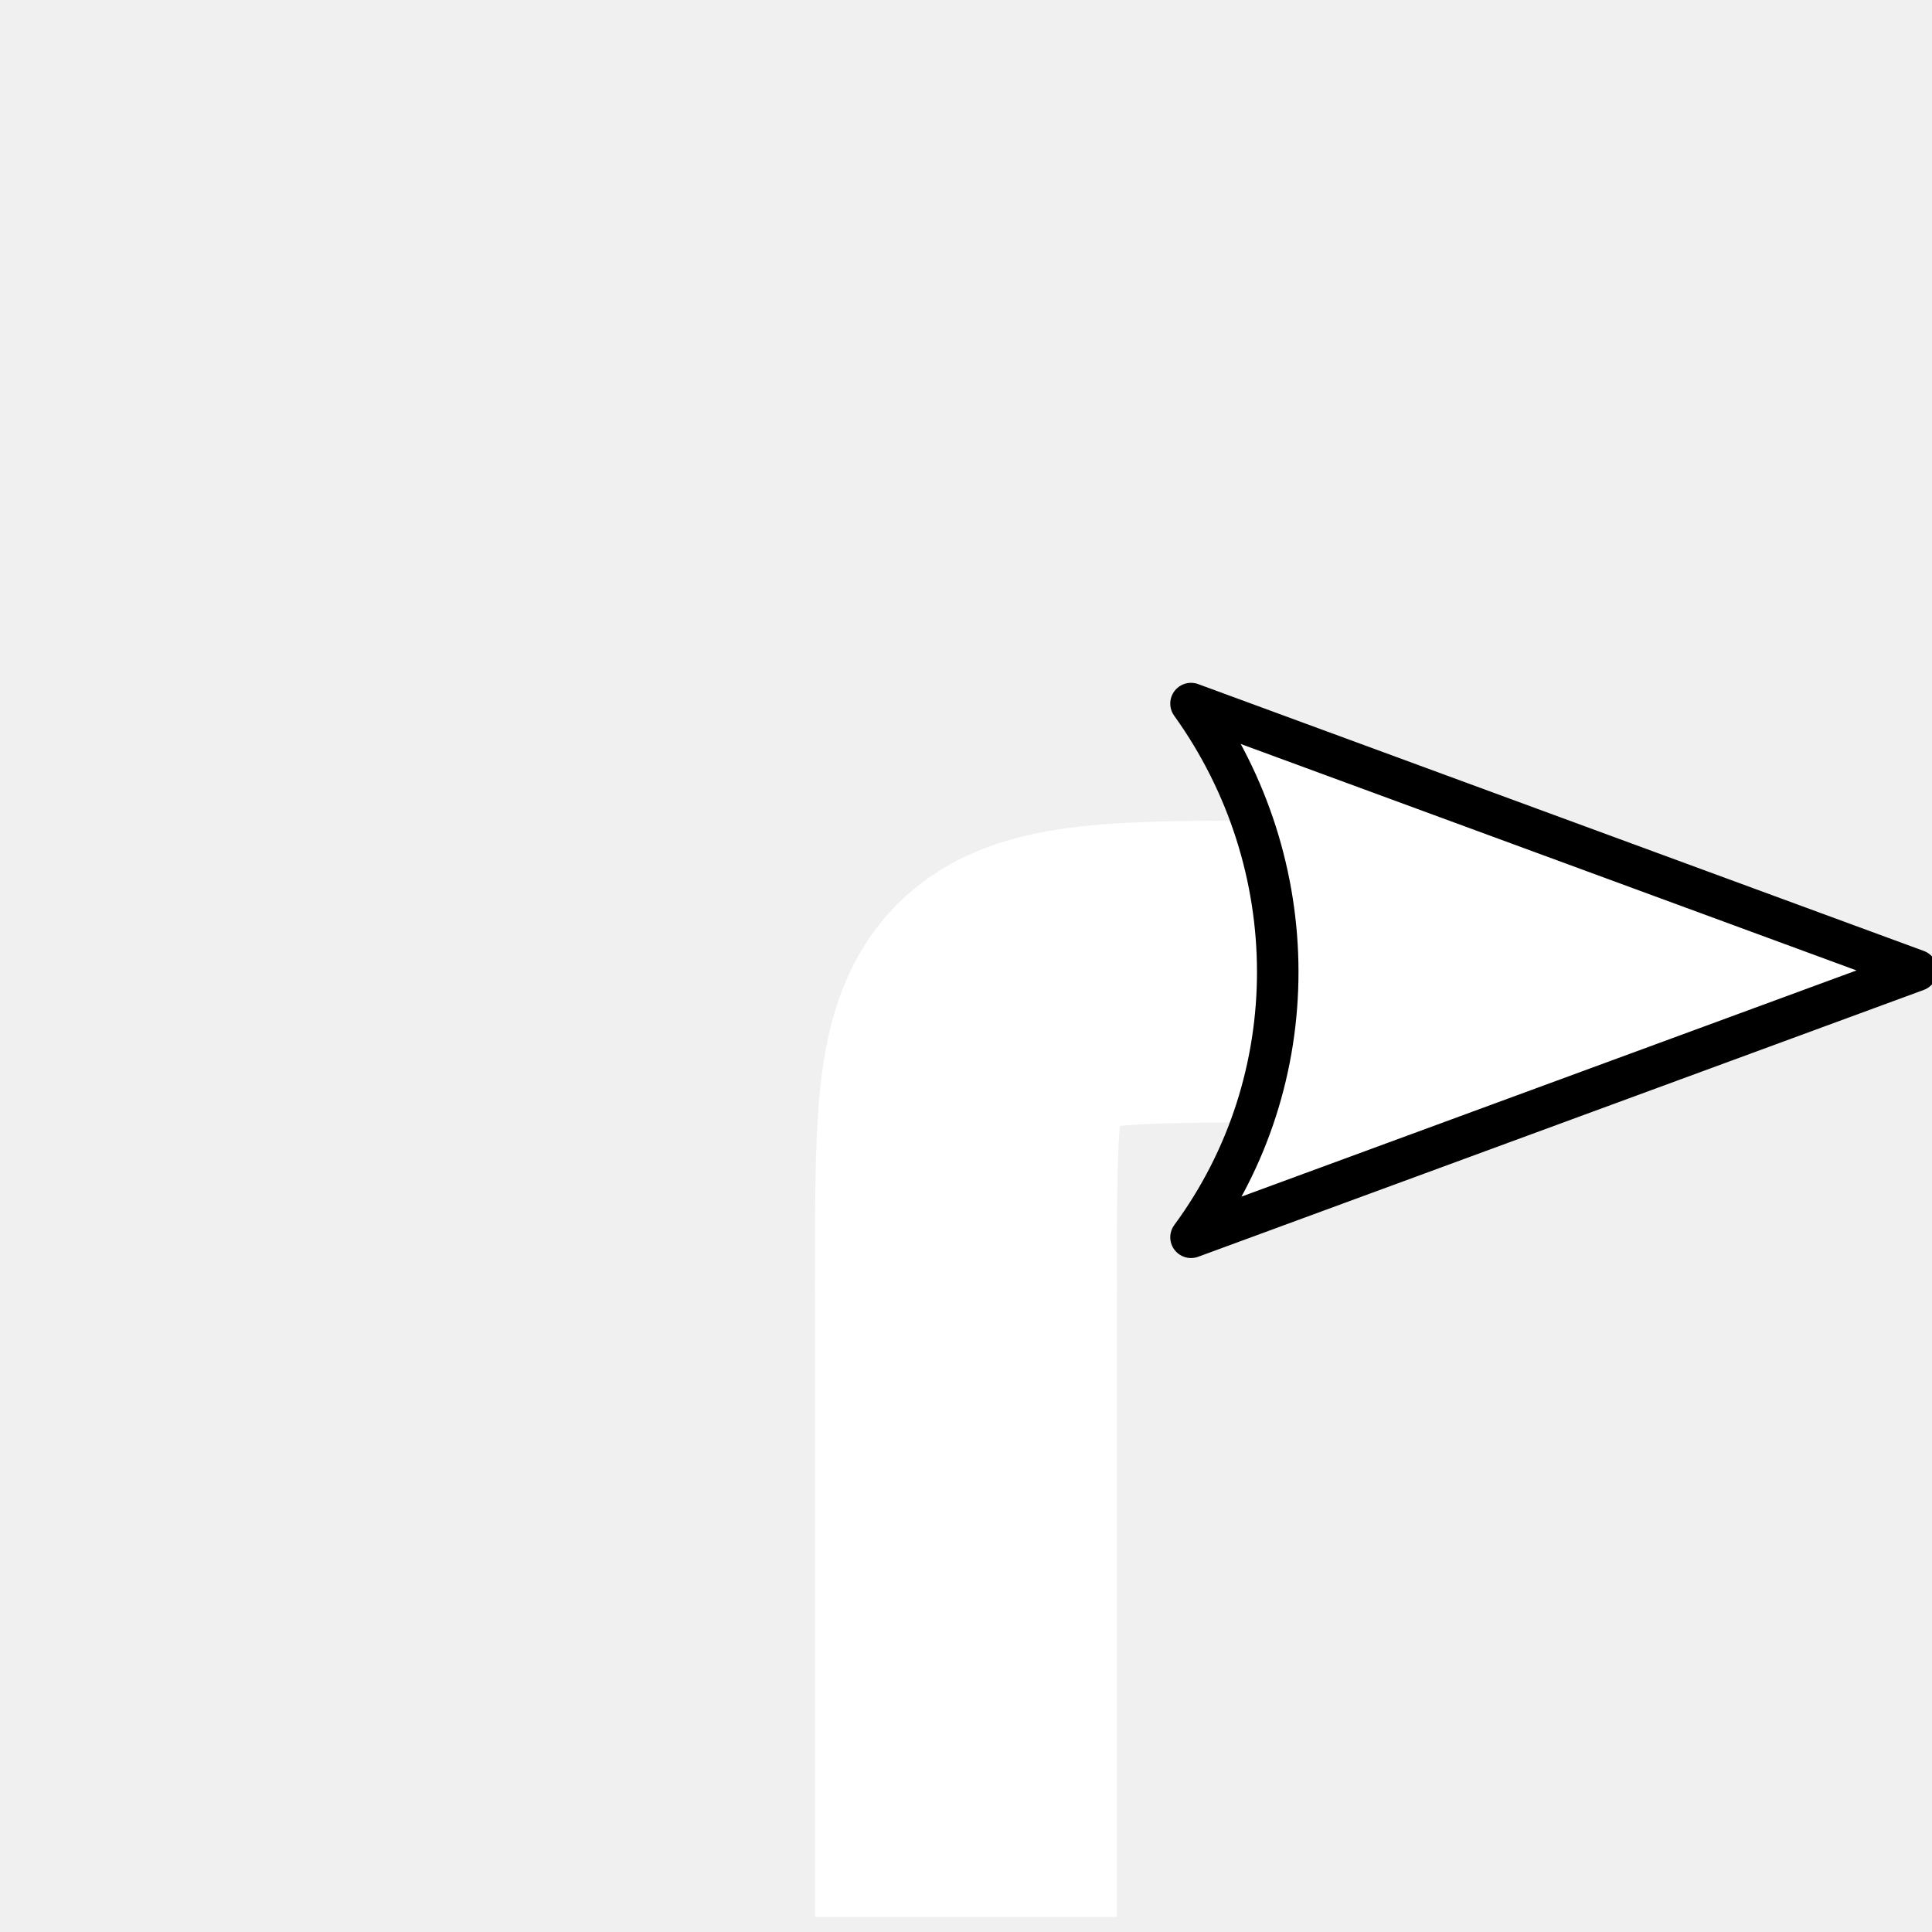
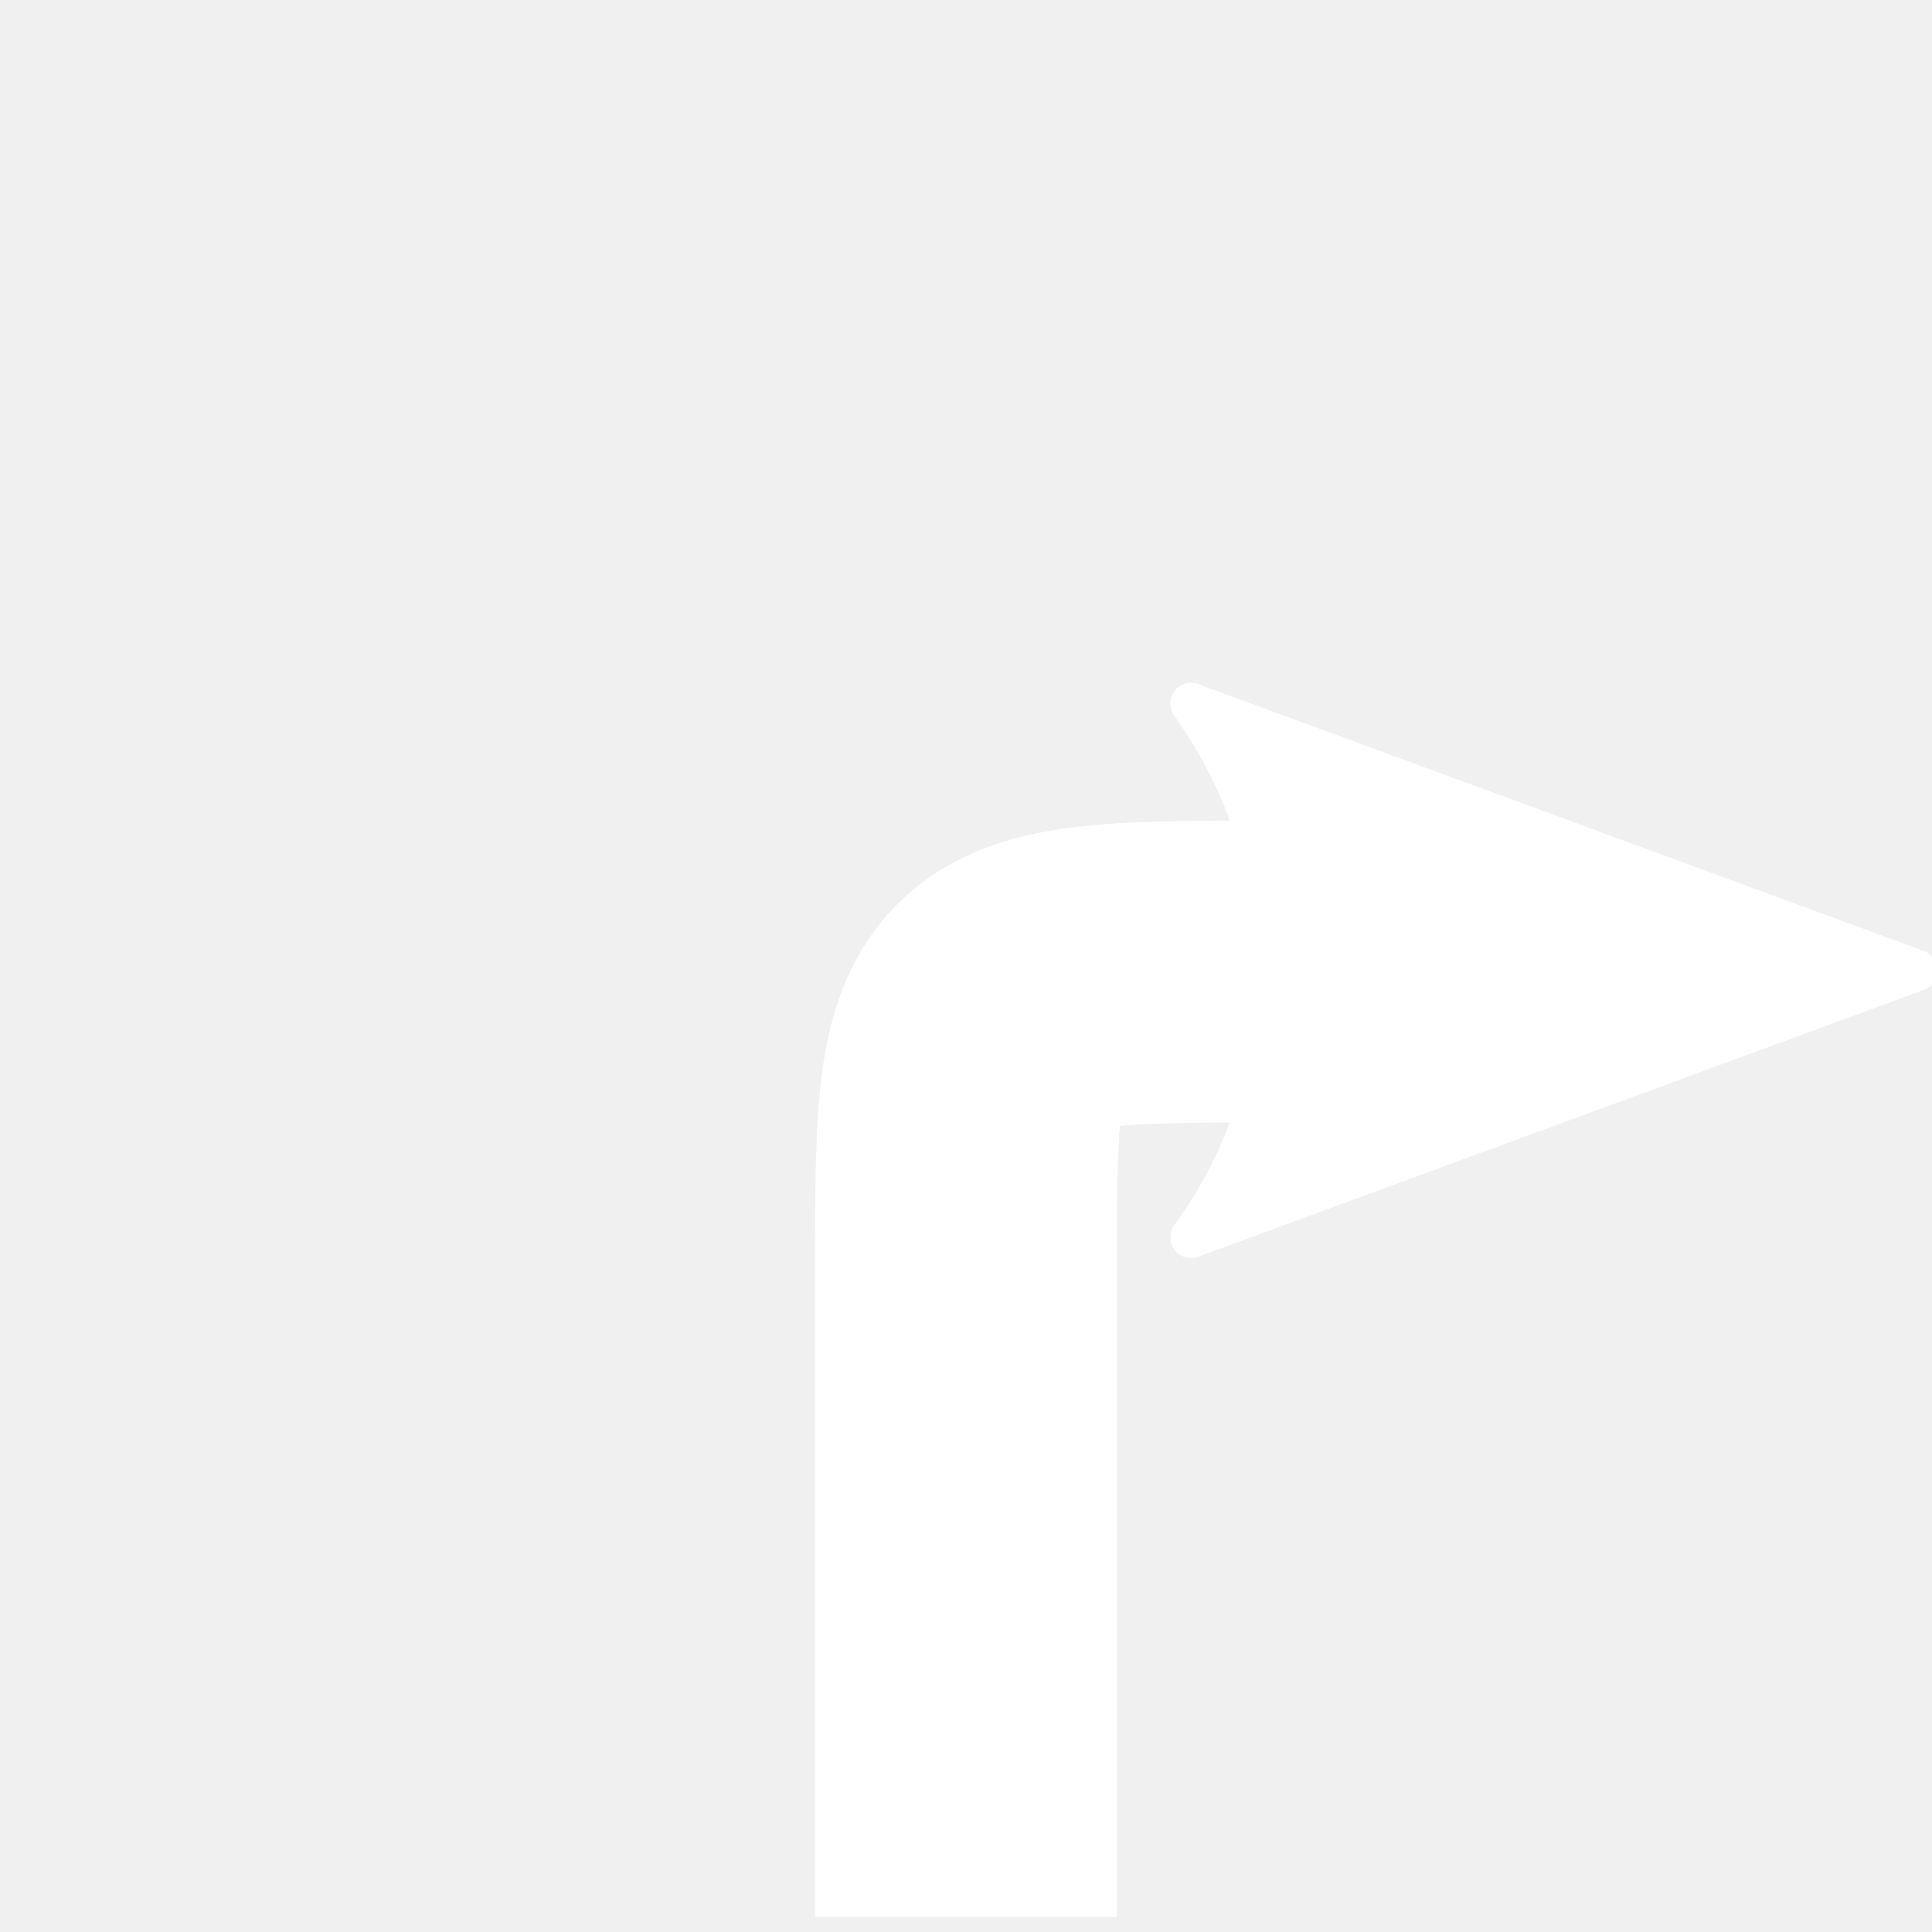
<svg xmlns="http://www.w3.org/2000/svg" width="64" height="64" id="svg5354" version="1.0">
  <defs id="defs5356">
-     <marker style="overflow:visible" id="Arrow2Lend" refX="0" refY="0" orient="auto">
-       <path transform="matrix(-1.1,0,0,-1.1,-1.1,0)" d="M 8.719,4.034 L -2.207,0.016 L 8.719,-4.002 C 6.973,-1.63 6.983,1.616 8.719,4.034 z" style="font-size:12px;fill-rule:evenodd;stroke-width:0.625;stroke-linejoin:round" id="path4553" />
+     <marker orient="auto" refY="0" refX="0" id="Arrow2Lend" style="overflow:visible">
+       <path id="path4553" style="font-size:12px;fill-rule:evenodd;stroke-width:0.625;stroke-linejoin:round" d="M 8.719,4.034 L -2.207,0.016 L 8.719,-4.002 C 6.973,-1.63 6.983,1.616 8.719,4.034 z" transform="matrix(-1.1,0,0,-1.1,-1.1,0)" />
    </marker>
-     <marker style="overflow:visible" id="Arrow1Lend" refX="0" refY="0" orient="auto">
-       <path transform="matrix(-0.8,0,0,-0.8,-10,0)" style="fill-rule:evenodd;stroke:#000000;stroke-width:1pt;marker-start:none" d="M 0,0 L 5,-5 L -12.5,0 L 5,5 L 0,0 z" id="path4535" />
+     <marker orient="auto" refY="0" refX="0" id="Arrow1Lend" style="overflow:visible">
+       <path id="path4535" d="M 0,0 L 5,-5 L -12.5,0 L 5,5 L 0,0 z" style="fill-rule:evenodd;stroke:#000000;stroke-width:1pt;marker-start:none" transform="matrix(-0.8,0,0,-0.8,-10,0)" />
    </marker>
-     <marker style="overflow:visible" id="Arrow2Lend7" refX="0" refY="0" orient="auto">
-       <path transform="matrix(-1.1,0,0,-1.1,-1.1,0)" d="M 8.719,4.034 L -2.207,0.016 L 8.719,-4.002 C 6.973,-1.63 6.983,1.616 8.719,4.034 z" style="font-size:12px;fill:#ffffff;fill-rule:evenodd;stroke:#000000;stroke-width:0.625;stroke-linejoin:round" id="path3196" />
+     <marker orient="auto" refY="0" refX="0" id="Arrow2Lend7" style="overflow:visible">
+       <path id="path3196" style="font-size:12px;fill:#ffffff;fill-rule:evenodd;stroke:#000000;stroke-width:0.625;stroke-linejoin:round" d="M 8.719,4.034 L -2.207,0.016 L 8.719,-4.002 C 6.973,-1.63 6.983,1.616 8.719,4.034 z" transform="matrix(-1.1,0,0,-1.1,-1.1,0)" />
+     </marker>
+     <marker orient="auto" refY="0" refX="0" id="Arrow2Lendr" style="overflow:visible">
+       <path id="path3754" style="stroke-linejoin:round;font-size:12px;fill-rule:evenodd;stroke:#ffffff;stroke-width:0.625;fill:#ffffff" d="M 8.719,4.034 L -2.207,0.016 L 8.719,-4.002 C 6.973,-1.63 6.983,1.616 8.719,4.034 z" transform="matrix(-1.1,0,0,-1.1,-1.1,0)" />
    </marker>
  </defs>
  <g id="layer1">
-     <path id="path7071" d="M 32,42.71 C 32,32.18 31.818,32.182 42.528,32.182" style="fill:none;fill-opacity:1;fill-rule:evenodd;stroke:#ffffff;stroke-width:10;stroke-linecap:butt;stroke-linejoin:miter;stroke-miterlimit:4;stroke-dasharray:none;stroke-opacity:1" />
-     <path id="path8163" d="M 51.682,32.182 L 60.836,32.182" style="fill:none;fill-rule:evenodd;stroke:#ffffff;stroke-width:2;stroke-linecap:butt;stroke-linejoin:miter;marker-end:url(#Arrow2Lend7);stroke-miterlimit:4;stroke-dasharray:none;stroke-opacity:1" />
-     <path id="path6512" d="M 32,63.5 L 32,54.545 L 32,42.528" style="fill:none;fill-rule:evenodd;stroke:#ffffff;stroke-width:10;stroke-linecap:butt;stroke-linejoin:miter;stroke-miterlimit:4;stroke-dasharray:none;stroke-opacity:1" />
+     <path style="fill:none;fill-opacity:1;fill-rule:evenodd;stroke:#ffffff;stroke-width:10;stroke-linecap:butt;stroke-linejoin:miter;stroke-miterlimit:4;stroke-dasharray:none;stroke-opacity:1" d="M 32,42.71 C 32,32.18 31.818,32.182 42.528,32.182" id="path7071" />
+     <path style="stroke-linejoin:miter;marker-end:url(#Arrow2Lendr);stroke-opacity:1;fill-rule:evenodd;stroke:#ffffff;stroke-linecap:butt;stroke-miterlimit:4;stroke-dasharray:none;stroke-width:2;fill:none" d="M 51.682,32.182 L 60.836,32.182" id="path8163" />
+     <path style="fill:none;fill-rule:evenodd;stroke:#ffffff;stroke-width:10;stroke-linecap:butt;stroke-linejoin:miter;stroke-miterlimit:4;stroke-dasharray:none;stroke-opacity:1" d="M 32,63.5 L 32,54.545 L 32,42.528" id="path6512" />
  </g>
</svg>
